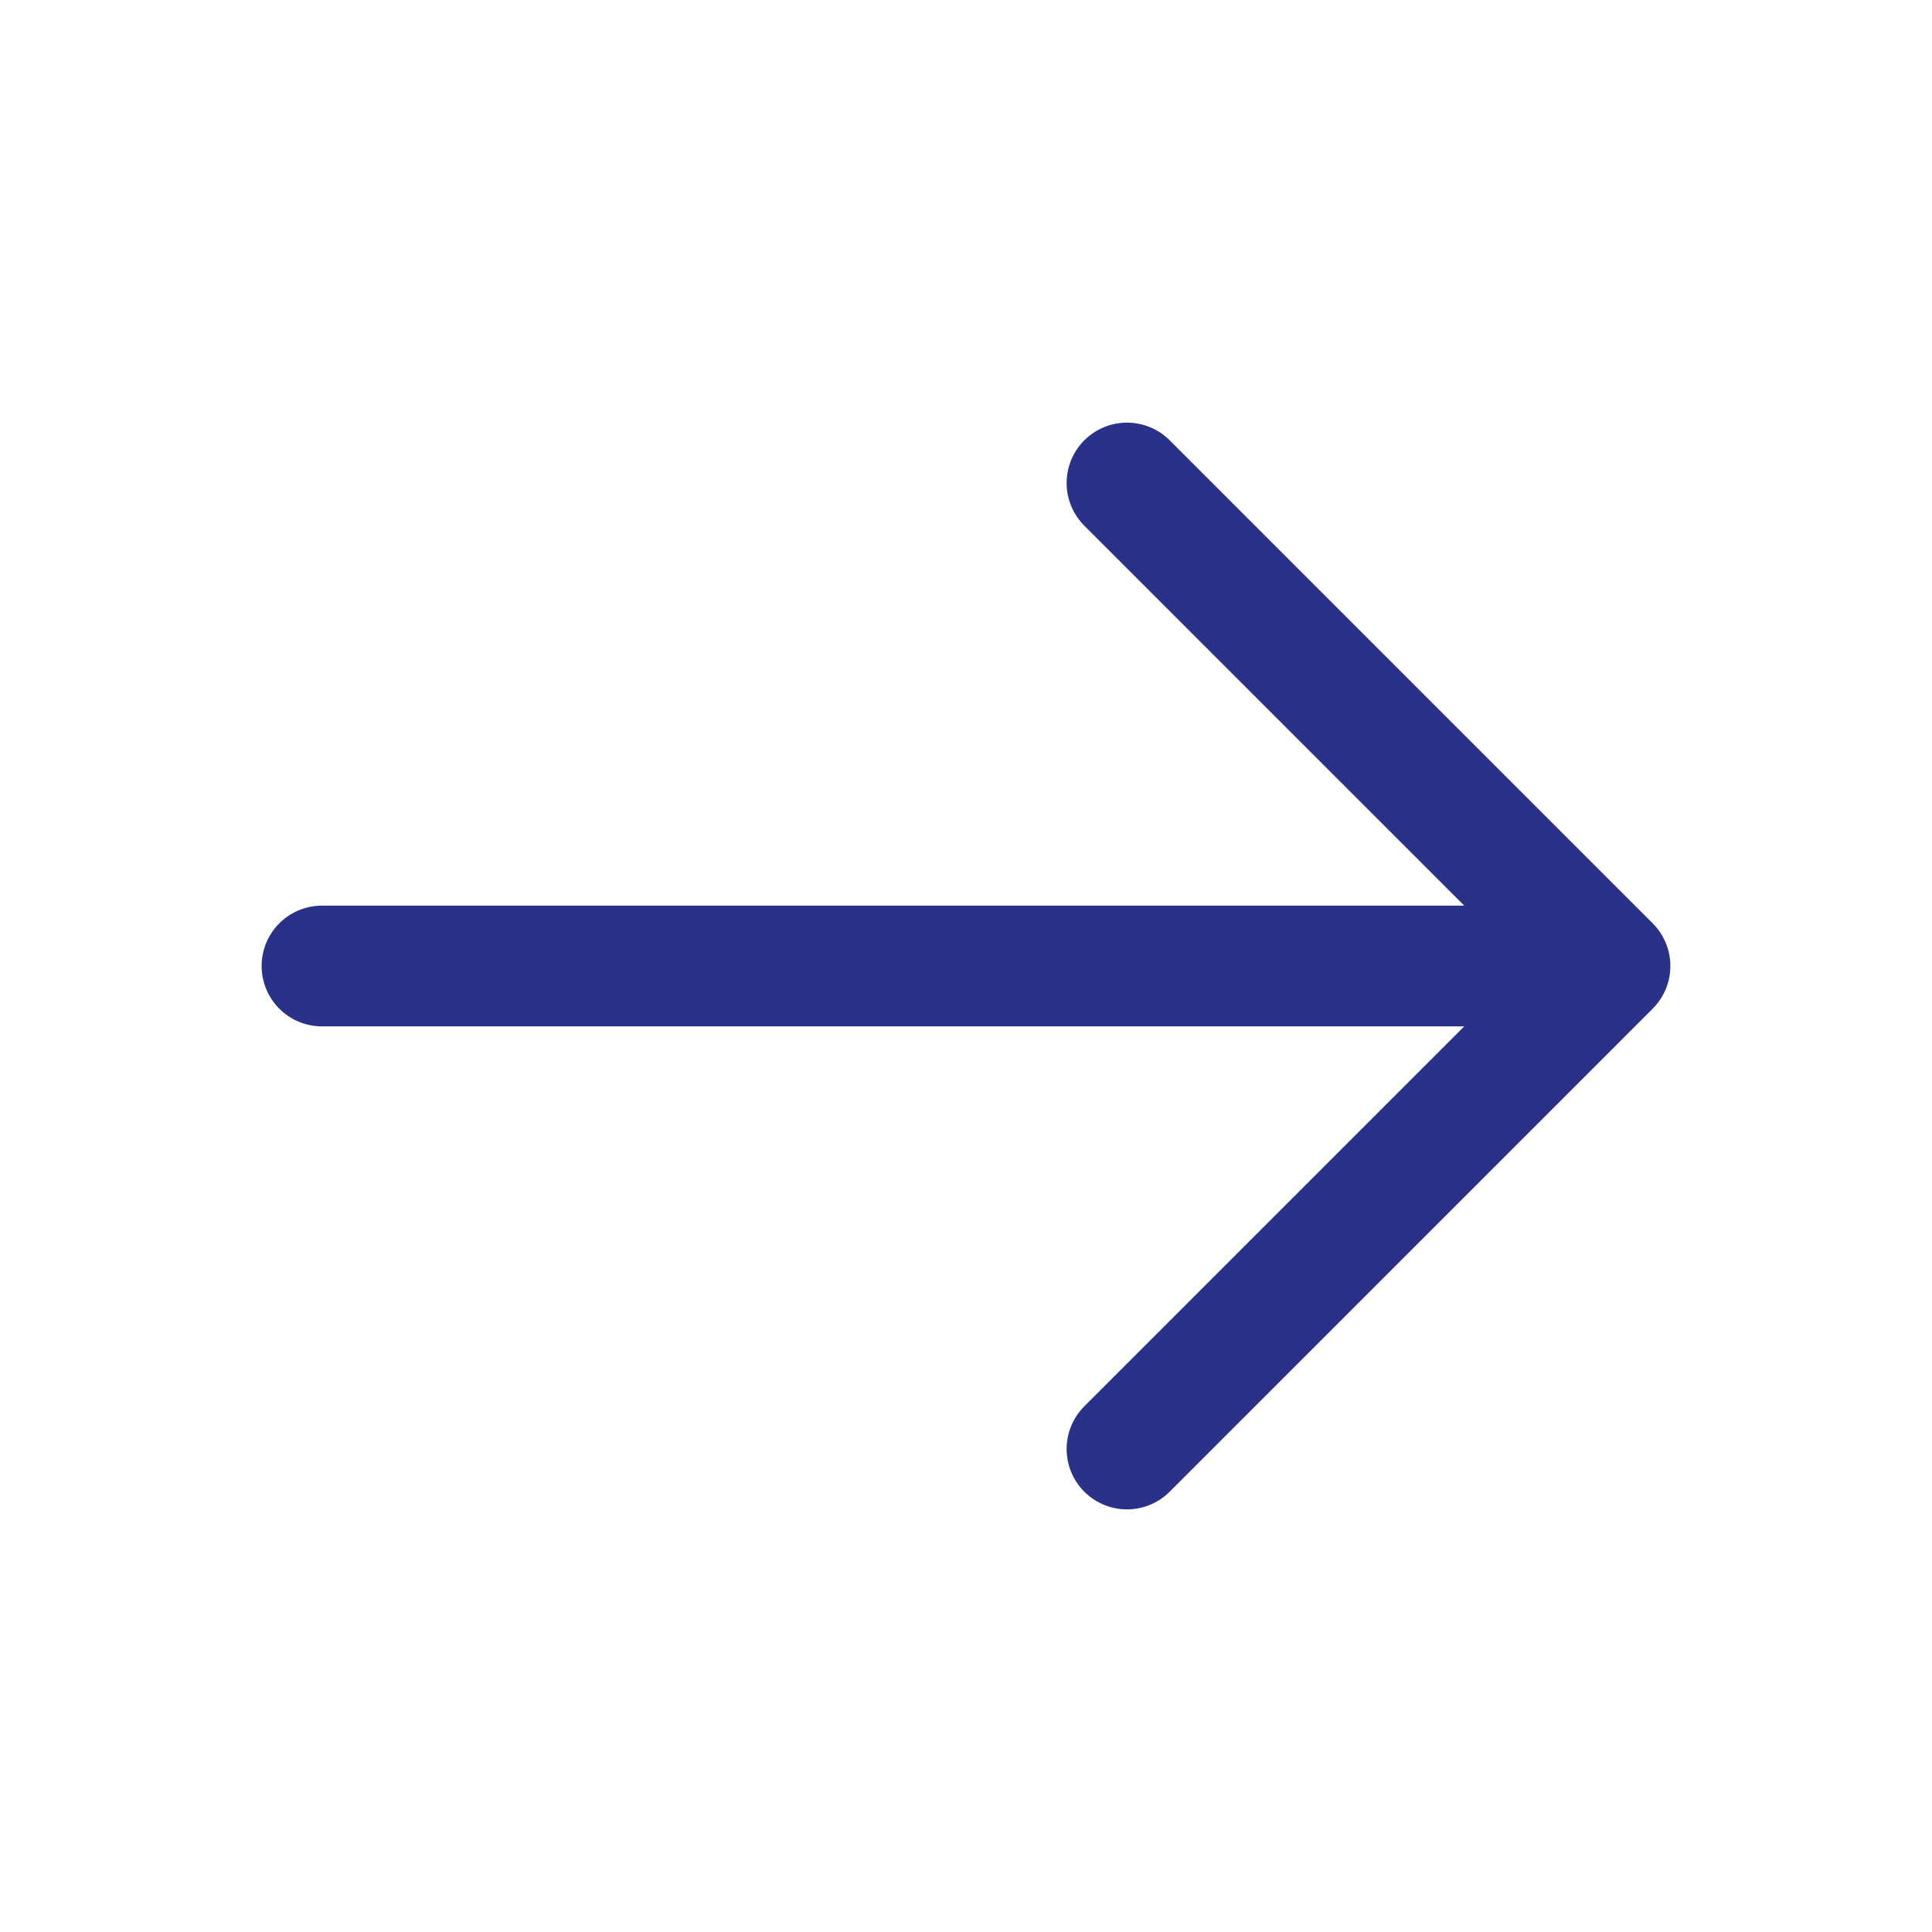
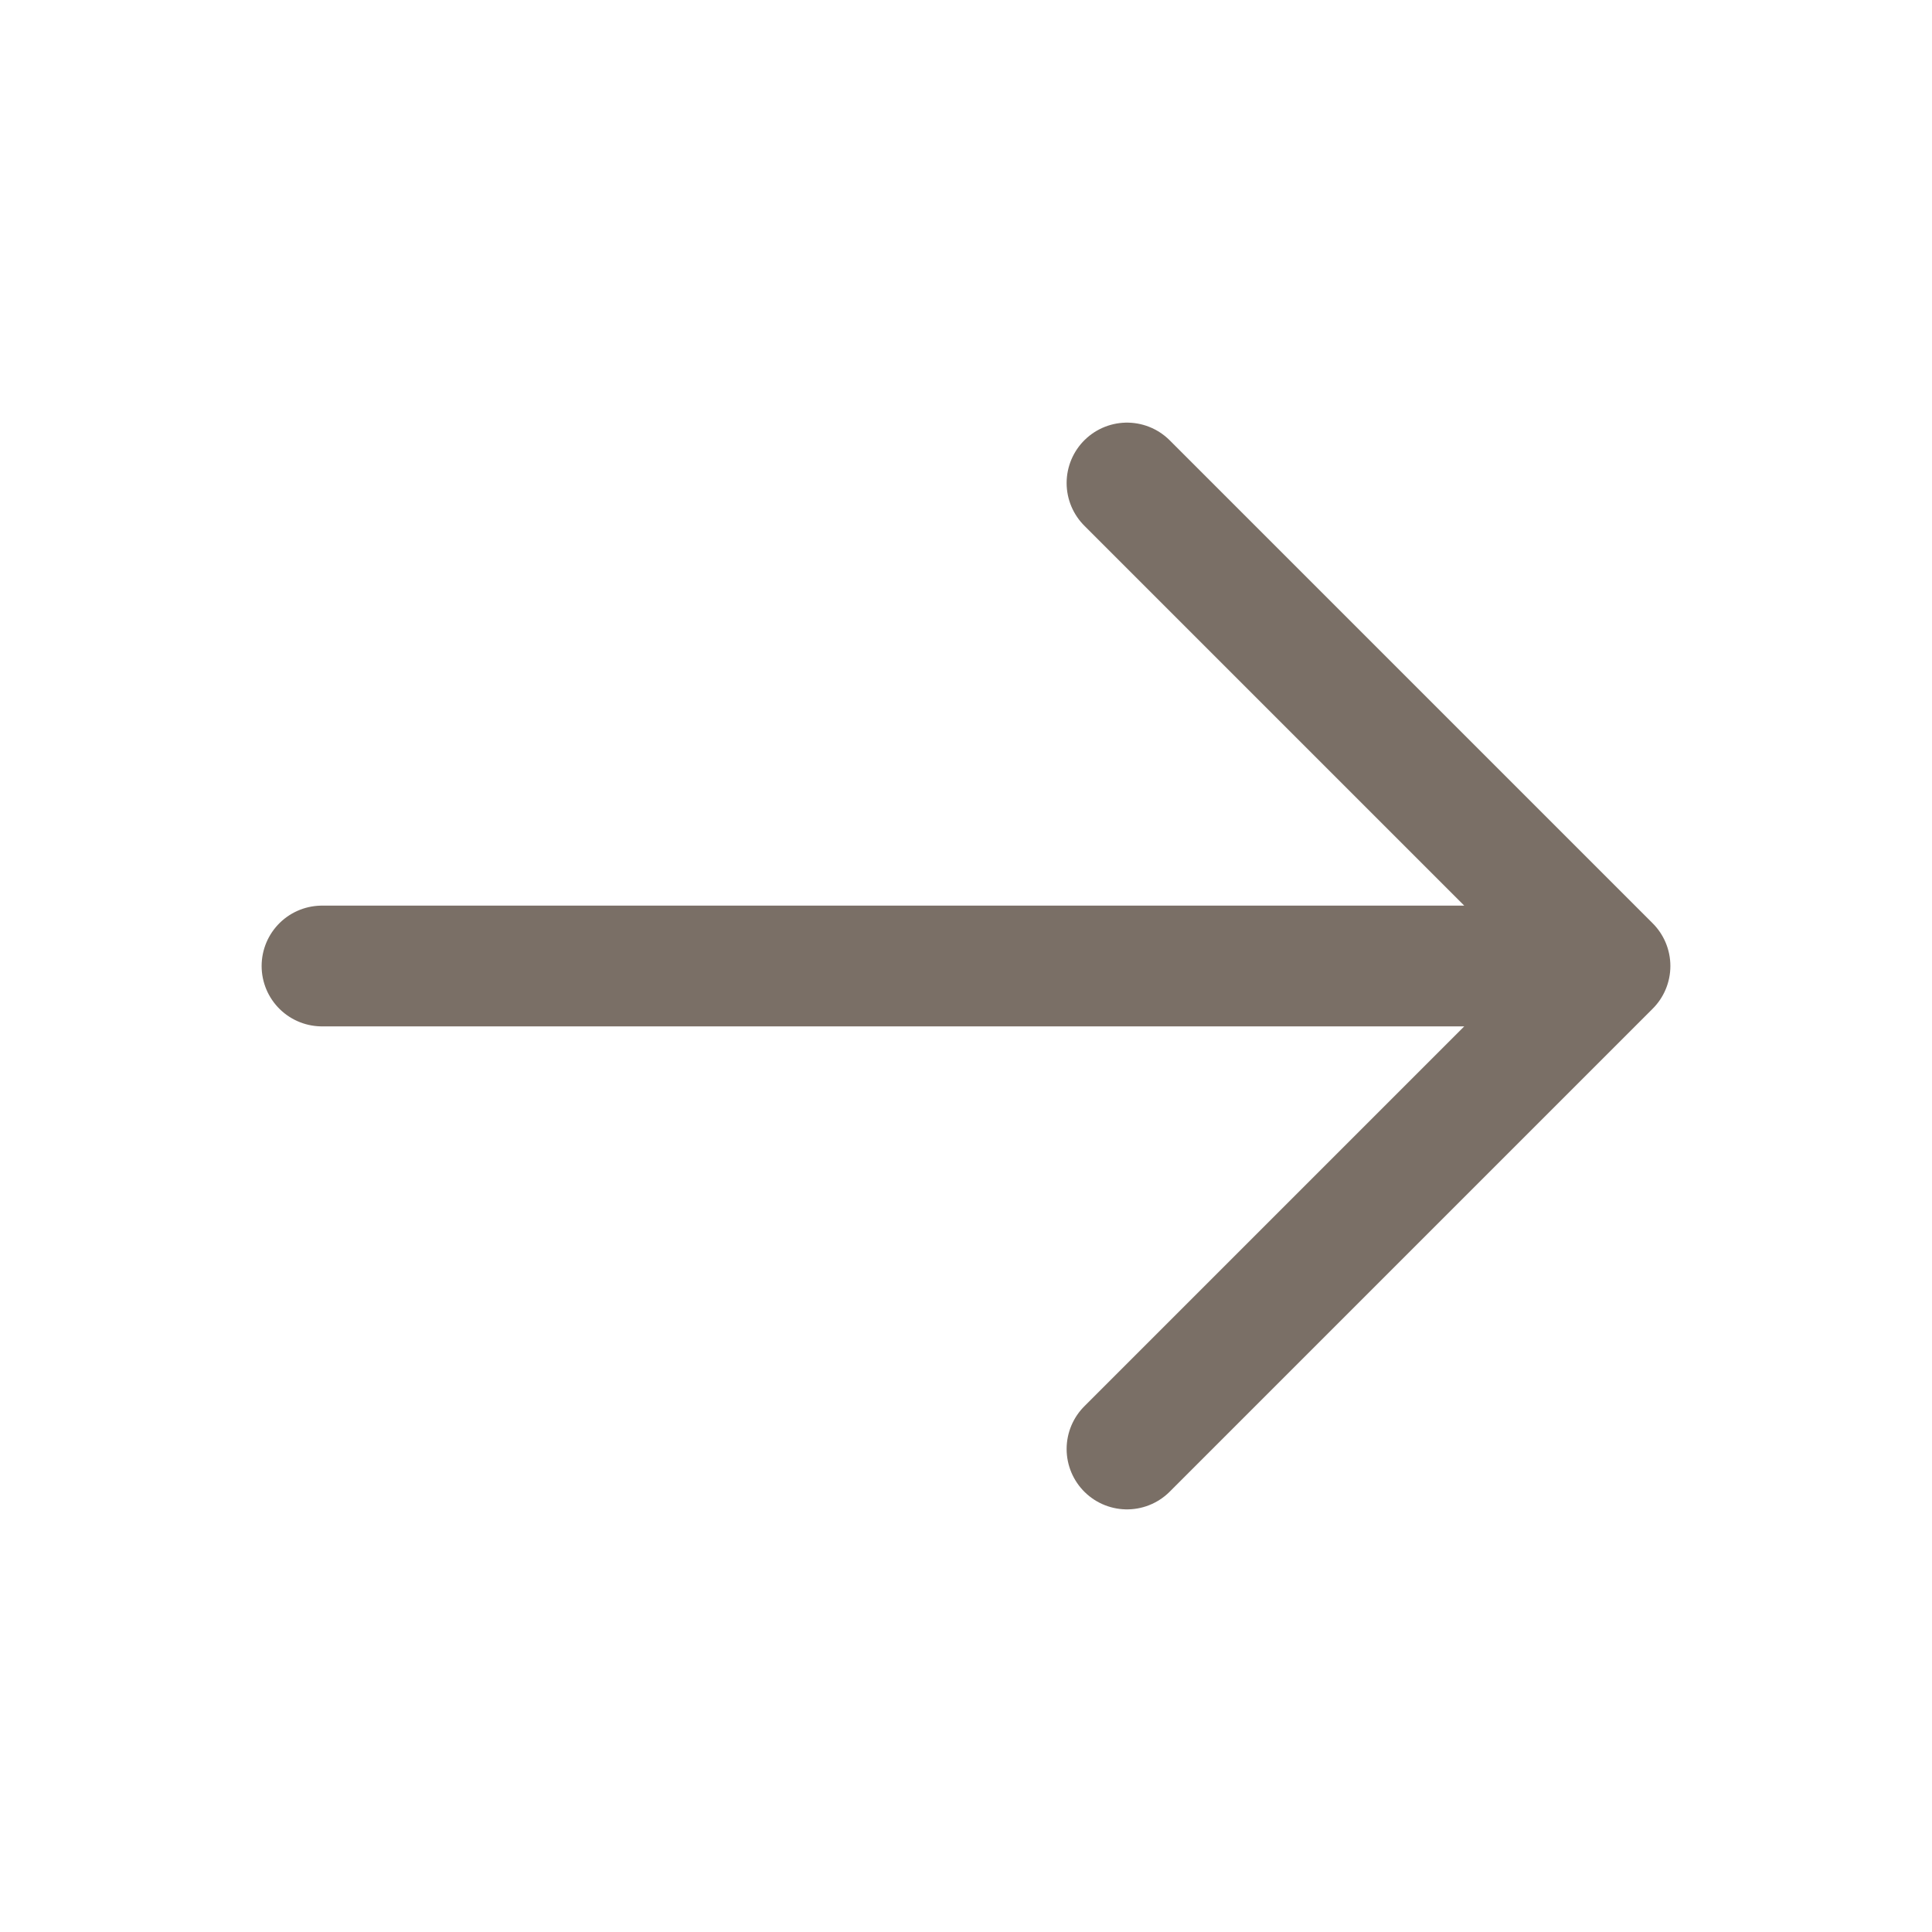
<svg xmlns="http://www.w3.org/2000/svg" width="24" height="24" viewBox="0 0 24 24" fill="none">
-   <path d="M4 12H20M20 12L14 6M20 12L14 18" stroke="#293189" stroke-width="1.5" stroke-linecap="round" stroke-linejoin="round" />
+   <path d="M4 12H20M20 12L14 6M20 12L14 18" stroke="#7A6F66" stroke-width="1.5" stroke-linecap="round" stroke-linejoin="round" />
</svg>
